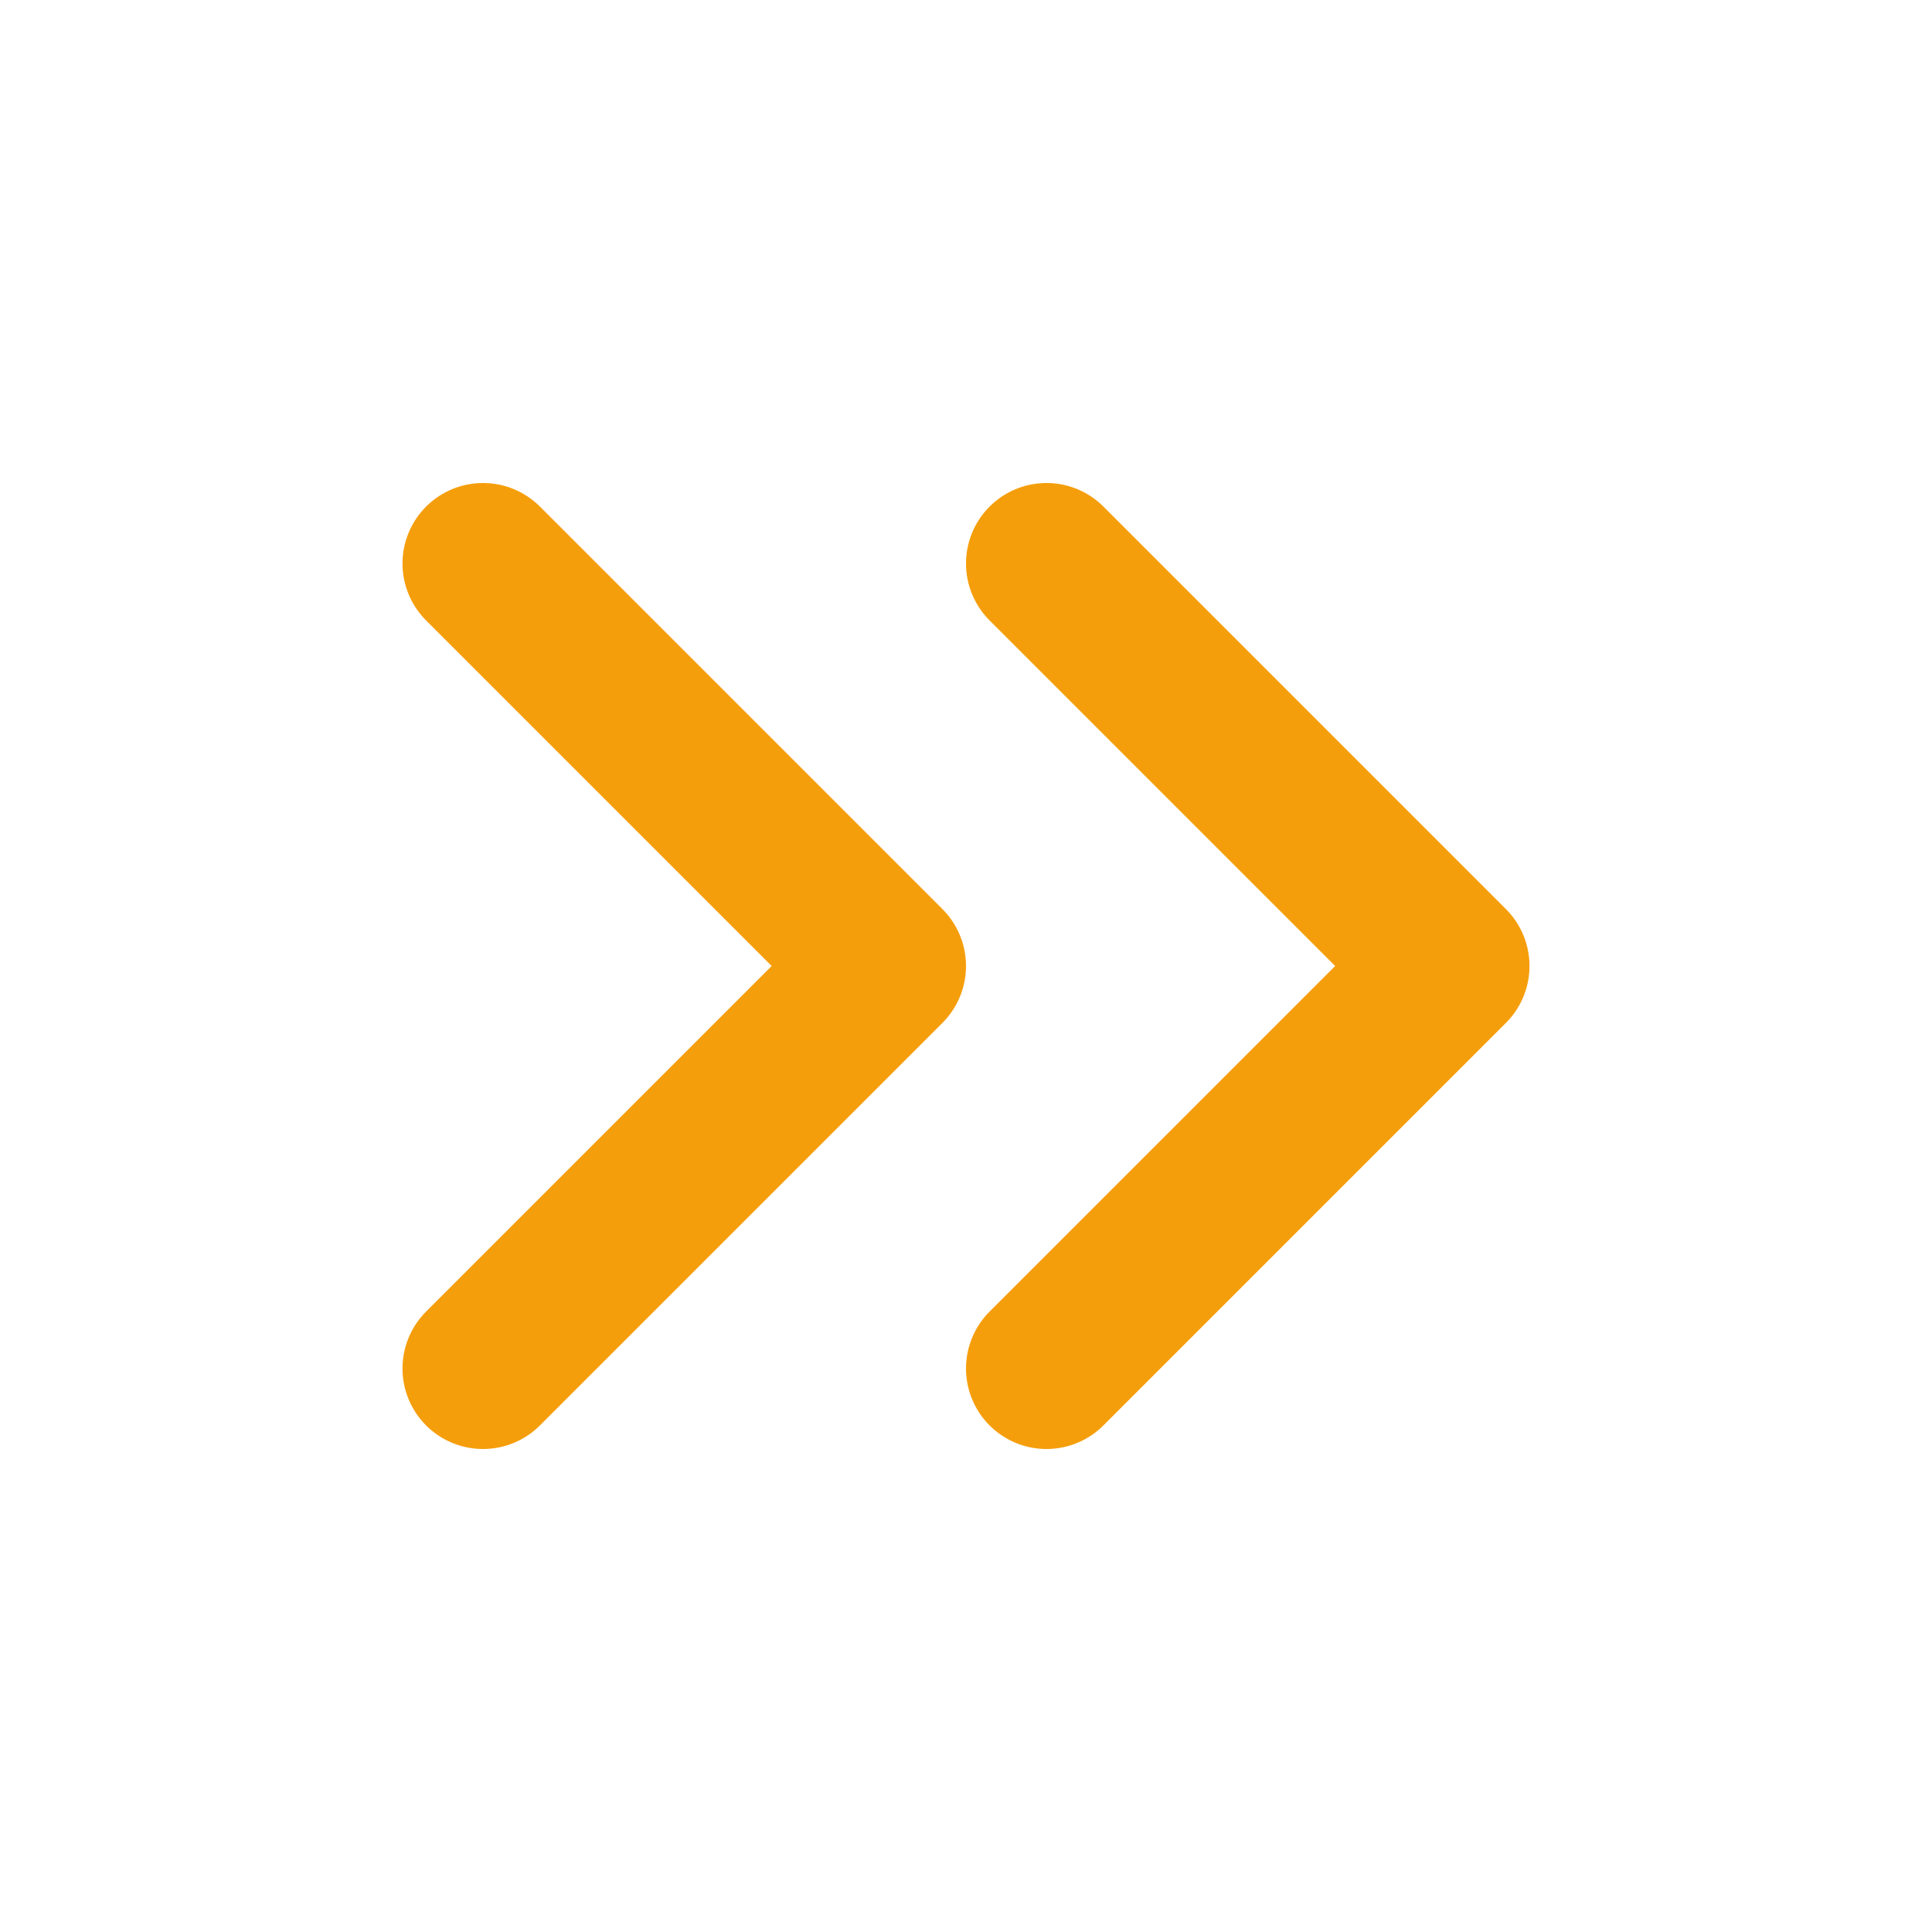
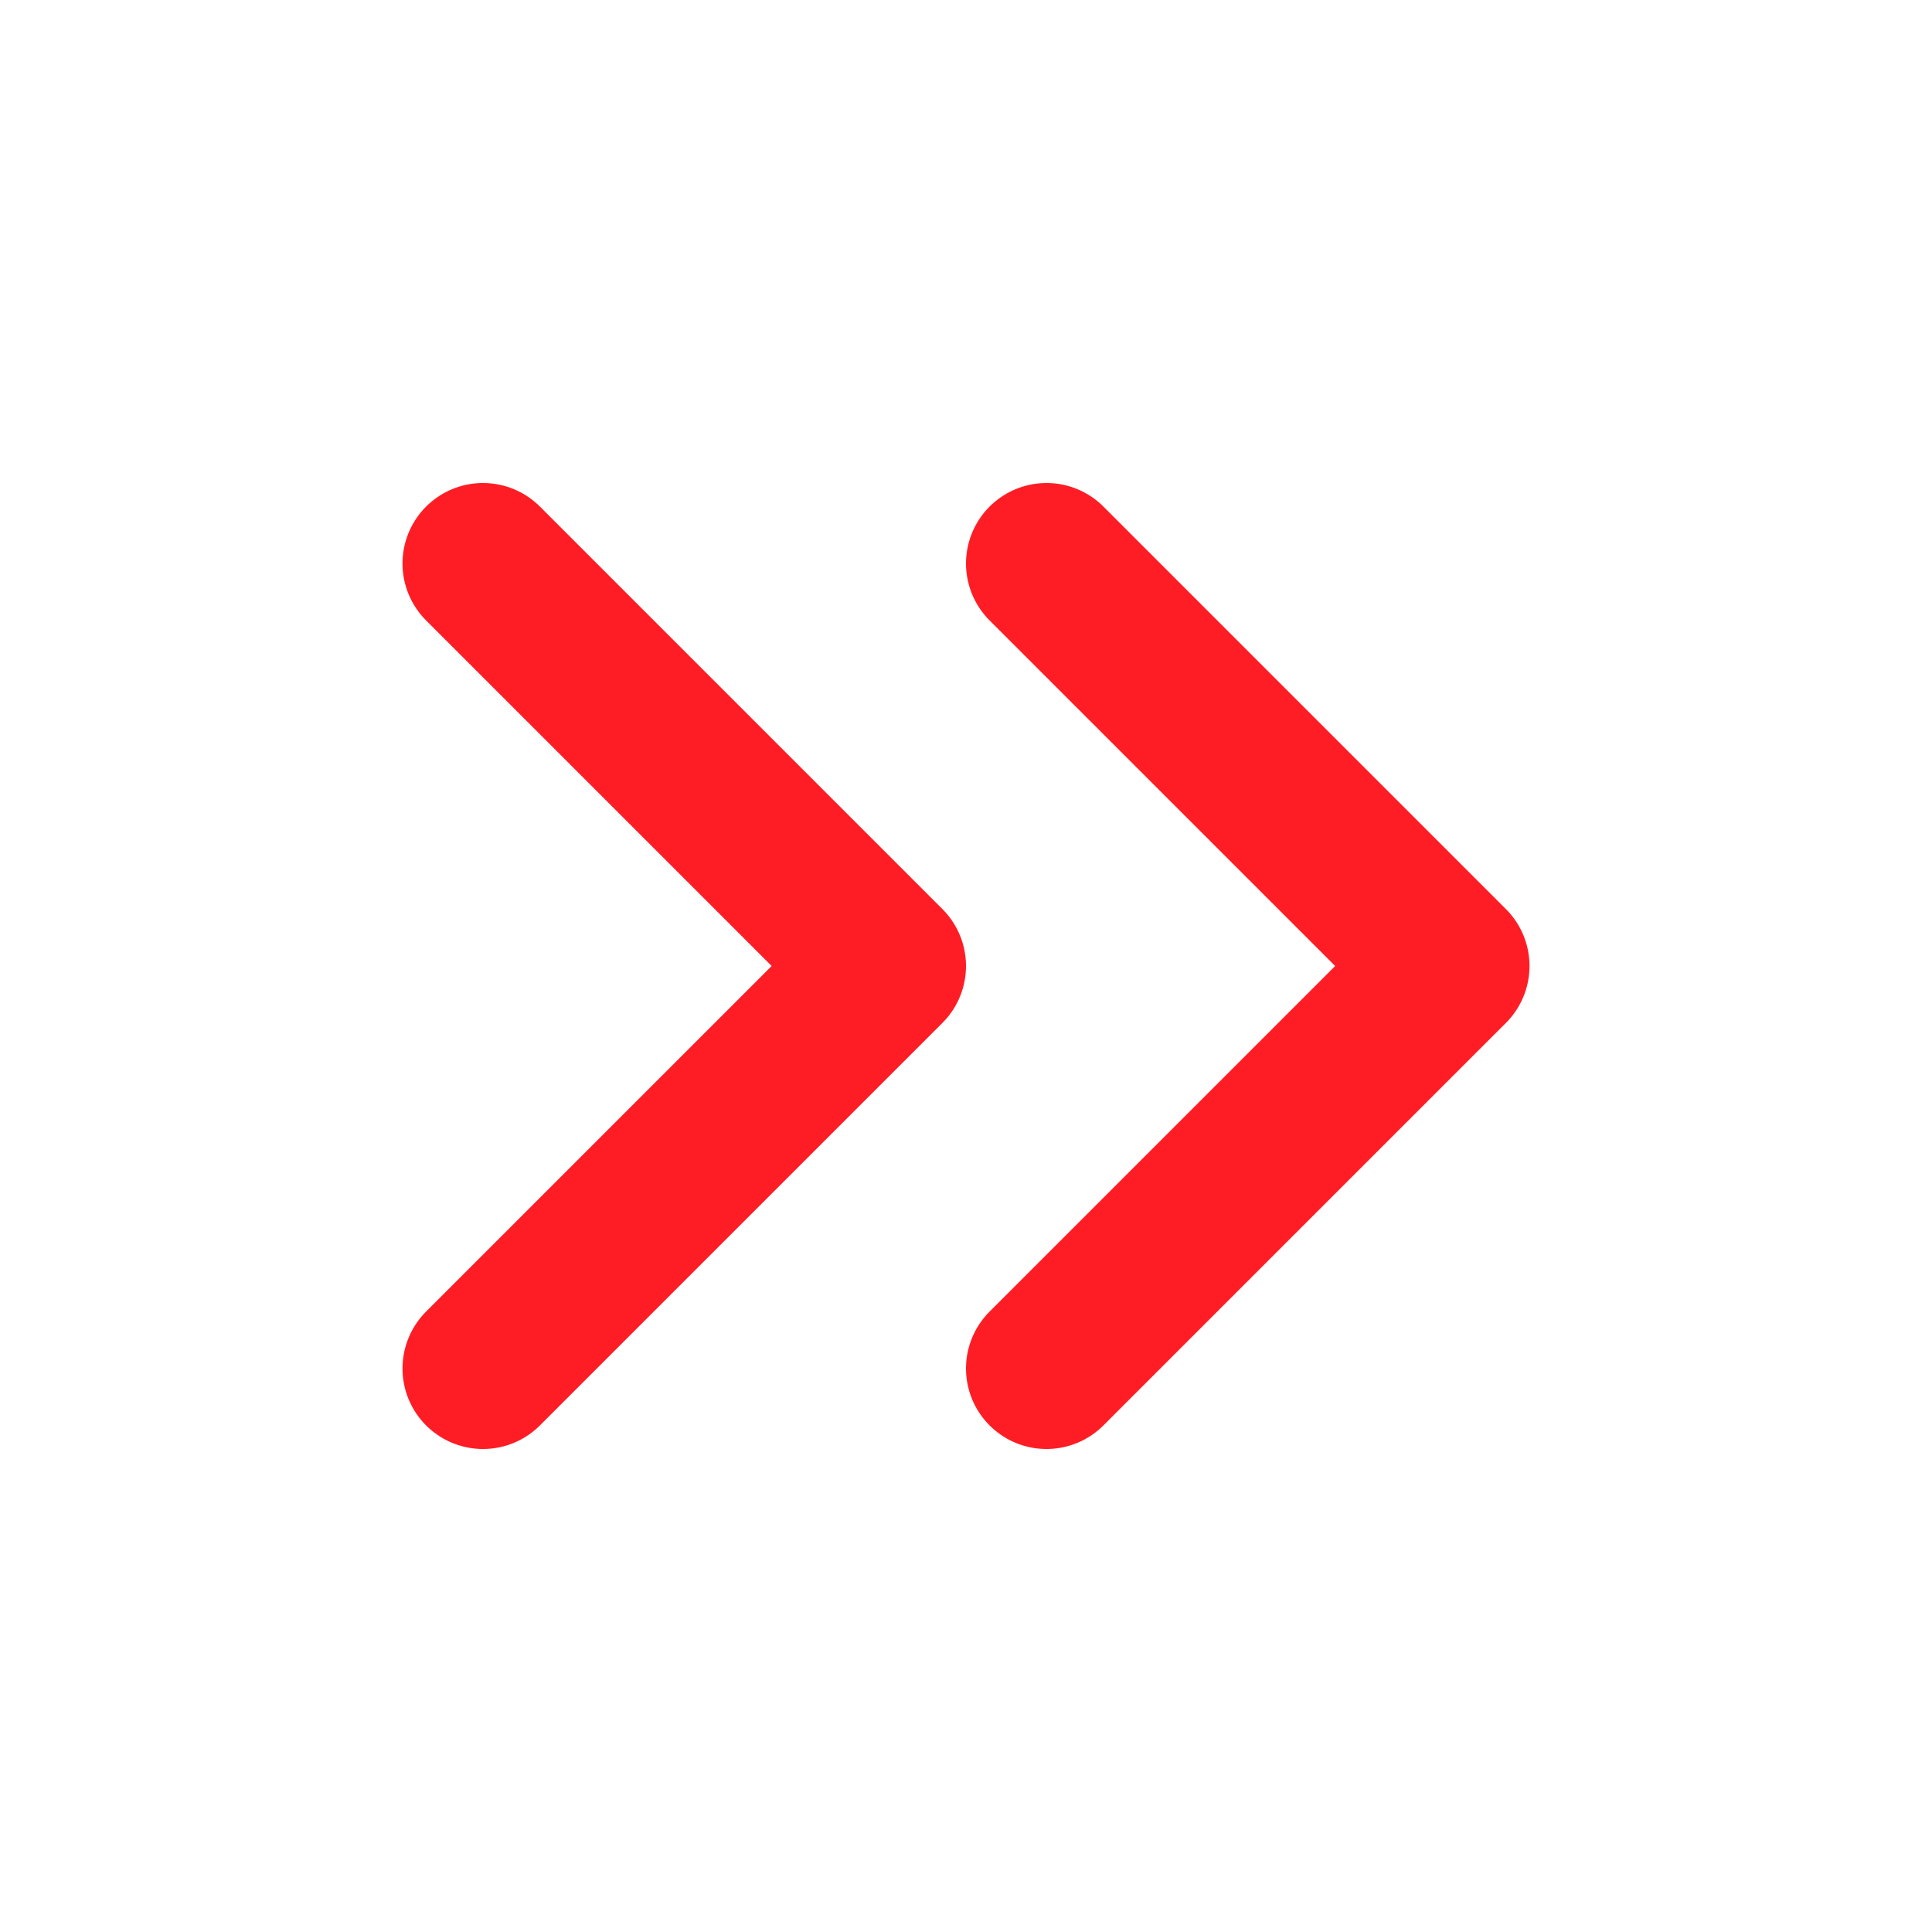
<svg xmlns="http://www.w3.org/2000/svg" width="800px" height="800px" viewBox="0 0 24 24" fill="none">
-   <path d="M6 17L11 12L6 7M13 17L18 12L13 7" stroke="#f59e0b" stroke-width="2" stroke-linecap="round" stroke-linejoin="round" />
+   <path d="M6 17L11 12L6 7M13 17L18 12L13 7" stroke="#FF1D25" stroke-width="2" stroke-linecap="round" stroke-linejoin="round" />
</svg>
